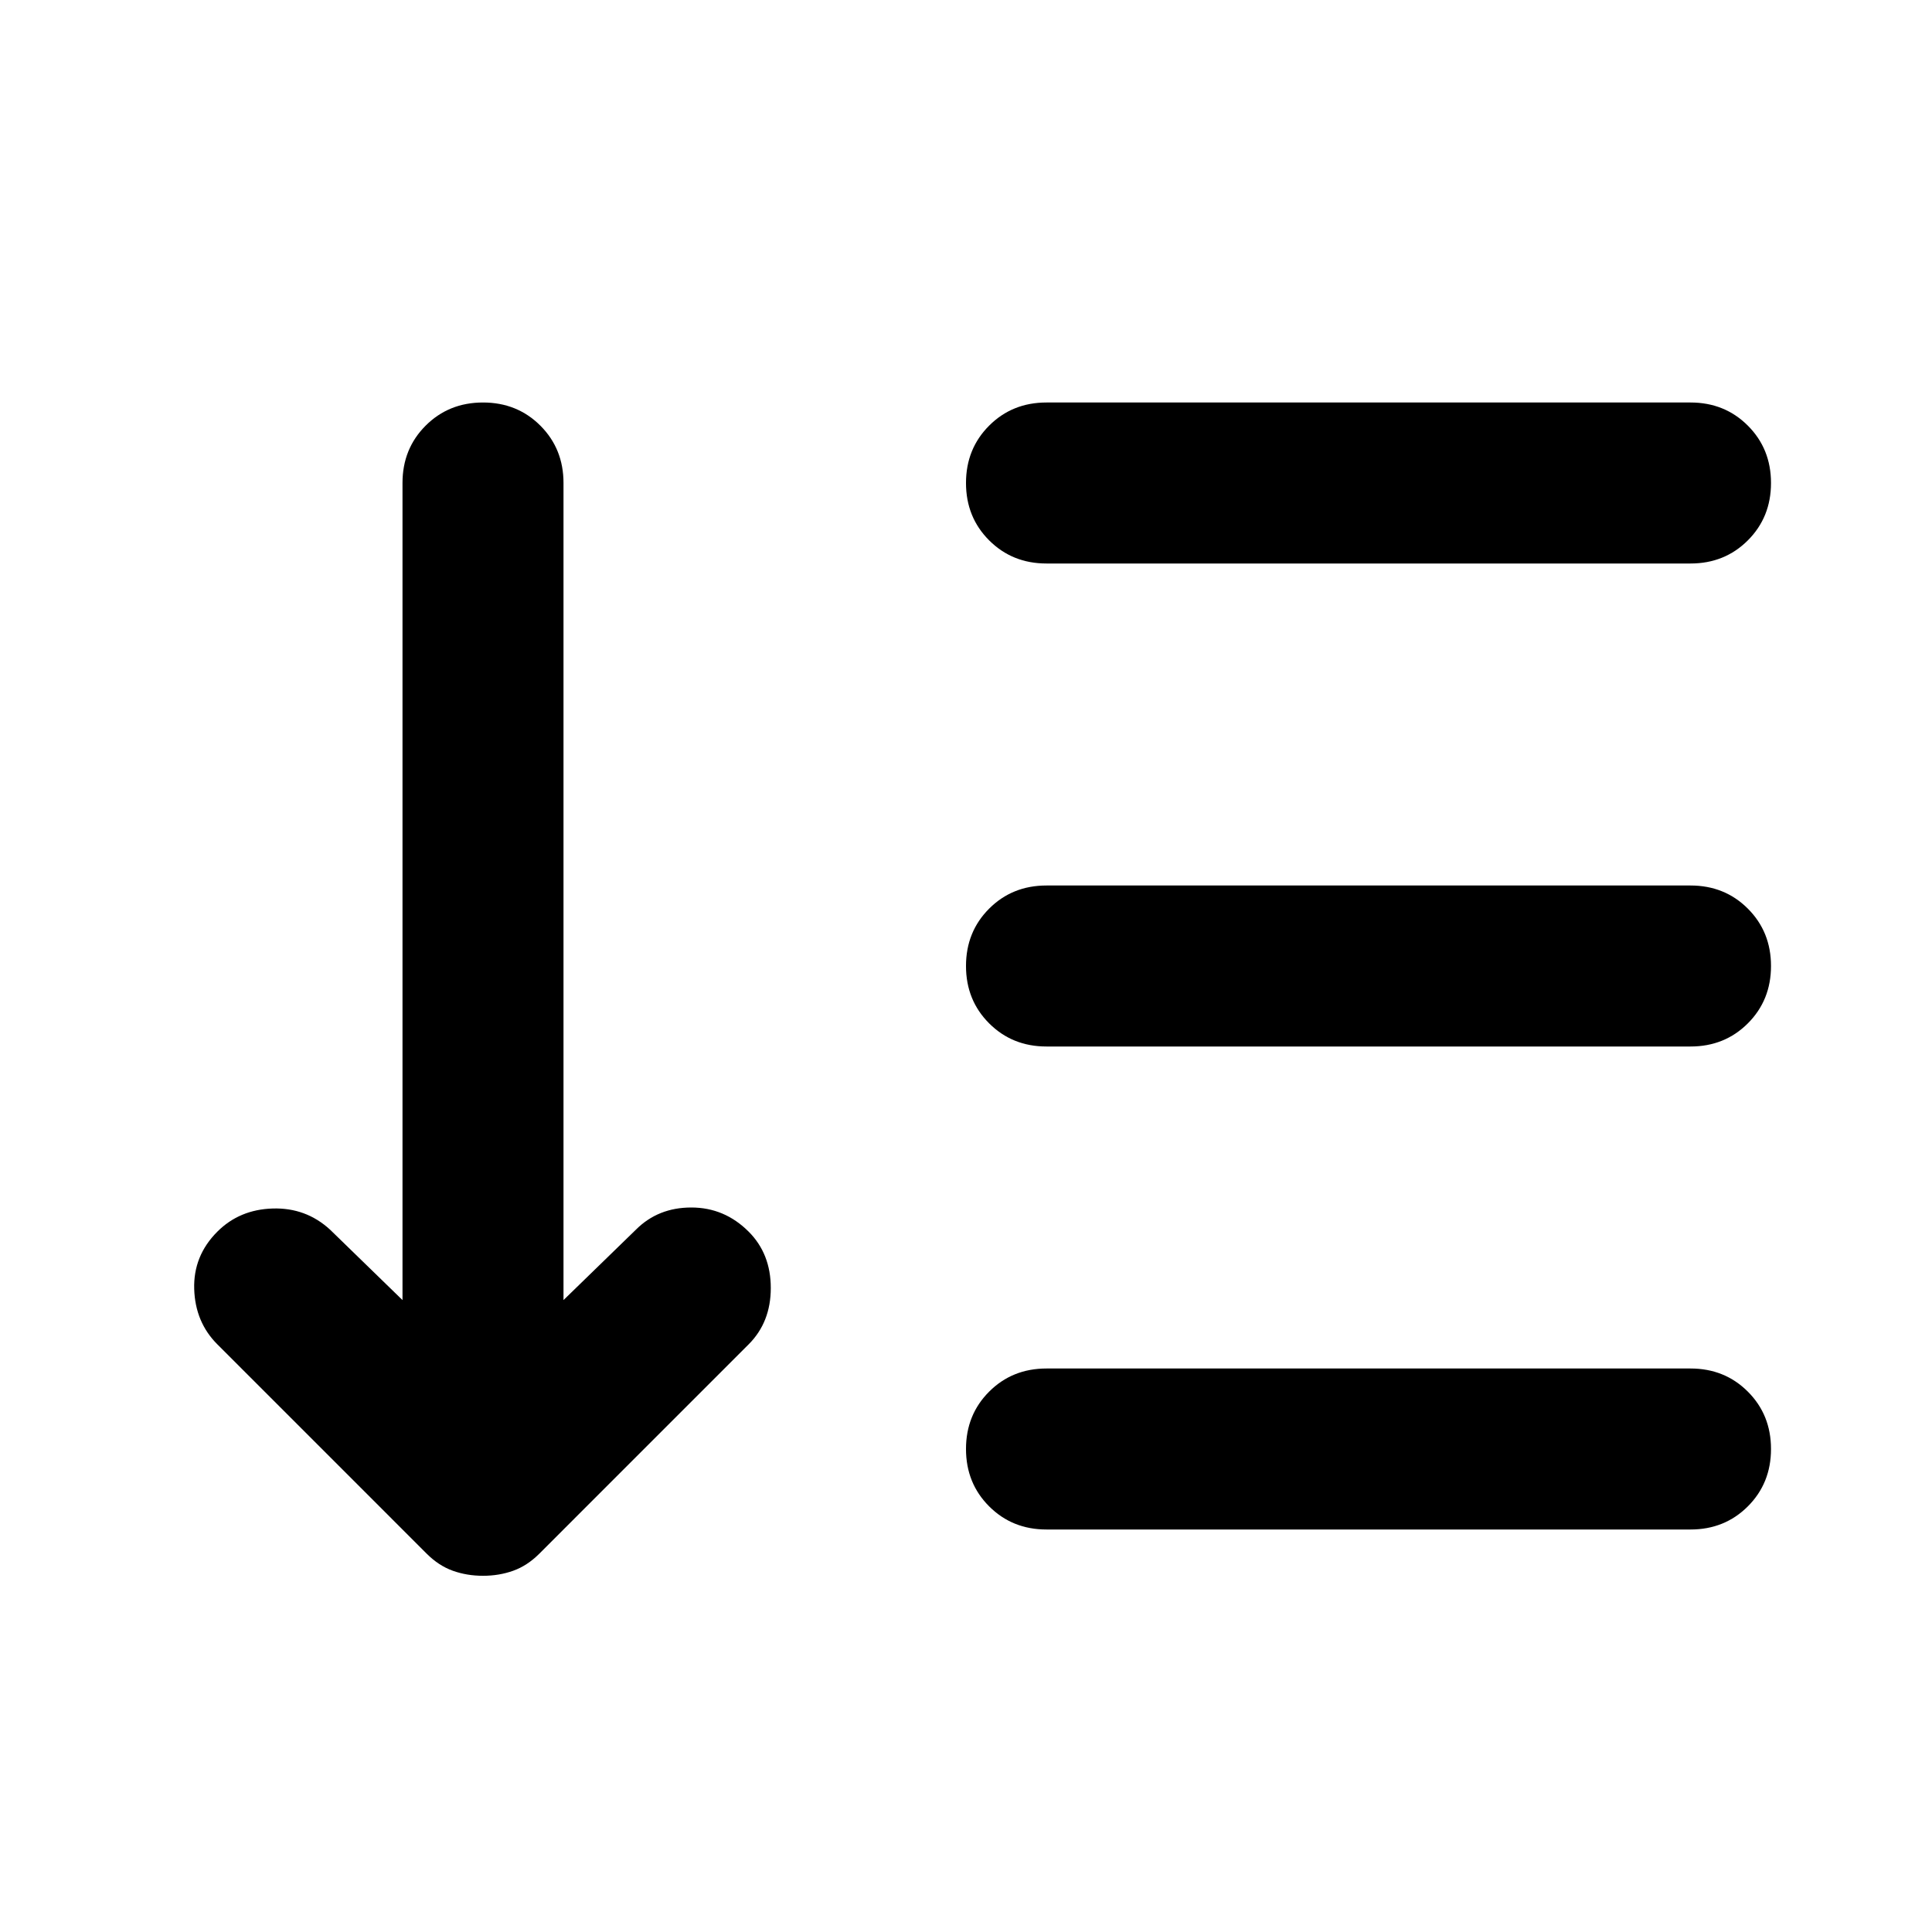
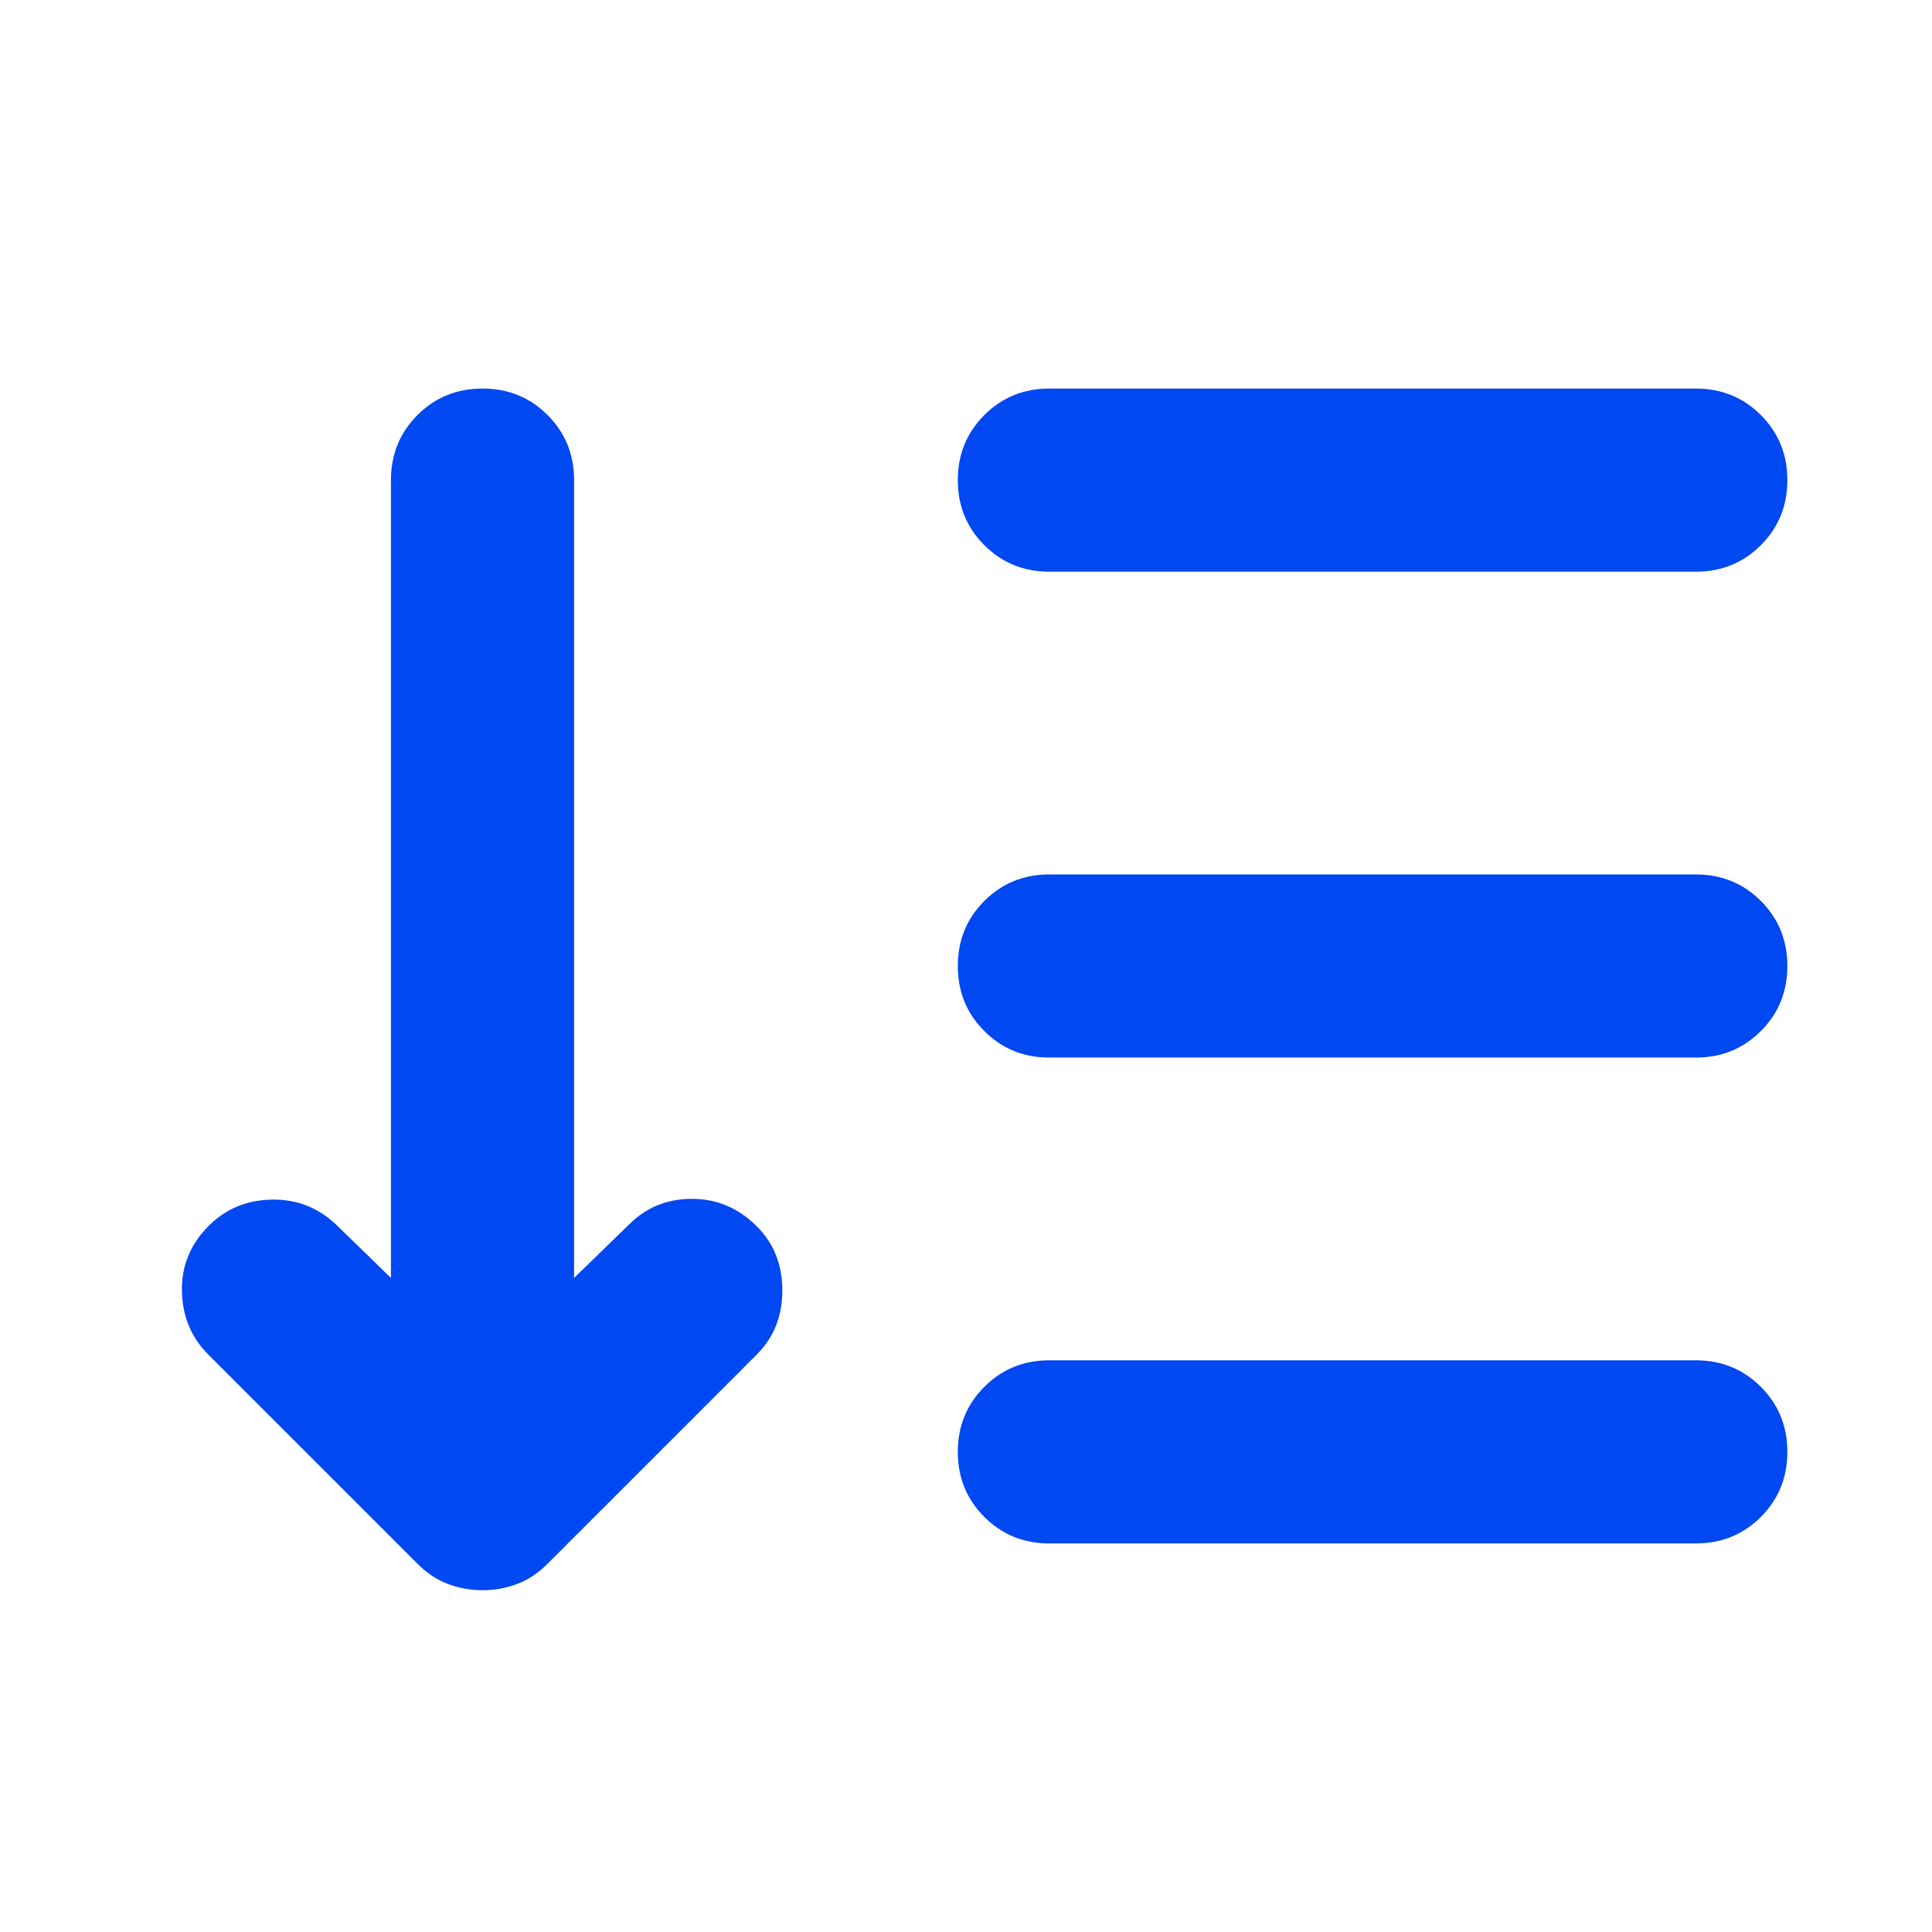
- <svg xmlns="http://www.w3.org/2000/svg" height="24px" viewBox="0 -960 960 960" width="24px" fill="#000000">
-   <path d="M225-179.5q-7-2.5-13-8.5L108-292q-11-11-11.5-27.5T108-348q11-11 27.5-11.5T164-349l36 35v-406q0-17 11.5-28.5T240-760q17 0 28.5 11.5T280-720v406l36-35q11-11 27.5-11t28.5 12q11 11 11 28t-11 28L268-188q-6 6-13 8.5t-15 2.5q-8 0-15-2.5ZM520-200q-17 0-28.5-11.5T480-240q0-17 11.5-28.5T520-280h320q17 0 28.5 11.5T880-240q0 17-11.5 28.5T840-200H520Zm0-240q-17 0-28.5-11.5T480-480q0-17 11.5-28.5T520-520h320q17 0 28.5 11.5T880-480q0 17-11.5 28.5T840-440H520Zm0-240q-17 0-28.5-11.5T480-720q0-17 11.5-28.5T520-760h320q17 0 28.5 11.5T880-720q0 17-11.5 28.5T840-680H520Z" />
+ <svg xmlns="http://www.w3.org/2000/svg" height="24px" viewBox="0 -960 960 960" width="24px" fill="#0048f1">
+   <path d="M222.61-172.92q-8.2-3.1-14.91-9.82L103.46-286.98q-12.68-12.67-13.06-31.44-.38-18.78 13.3-32.45 12.67-12.67 31.2-13.05 18.53-.38 31.97 12.29L194.26-325v-396.43q0-19.16 13.17-32.33 13.18-13.17 32.33-13.17t32.33 13.17q13.17 13.17 13.17 32.33V-325l27.39-26.63q12.68-12.67 31.21-12.67t32.21 13.67q12.67 12.67 12.67 31.83 0 19.15-12.67 31.82L271.83-182.74q-6.72 6.72-14.92 9.82-8.19 3.09-17.15 3.09-8.96 0-17.15-3.09Zm298.82-20.15q-19.15 0-32.32-13.17-13.18-13.17-13.18-32.33 0-19.15 13.18-32.32 13.17-13.18 32.32-13.18h321.2q19.15 0 32.33 13.18 13.17 13.17 13.17 32.32 0 19.16-13.17 32.33-13.18 13.17-32.33 13.17h-321.2Zm0-241.43q-19.15 0-32.32-13.17-13.18-13.18-13.18-32.33t13.18-32.33q13.17-13.17 32.32-13.17h321.2q19.15 0 32.33 13.17 13.17 13.18 13.17 32.33t-13.17 32.33q-13.18 13.17-32.33 13.17h-321.2Zm0-241.43q-19.15 0-32.32-13.18-13.18-13.17-13.18-32.32 0-19.16 13.18-32.33 13.17-13.17 32.32-13.17h321.2q19.15 0 32.33 13.17 13.17 13.17 13.17 32.33 0 19.15-13.17 32.32-13.18 13.18-32.33 13.18h-321.2Z" />
</svg>
